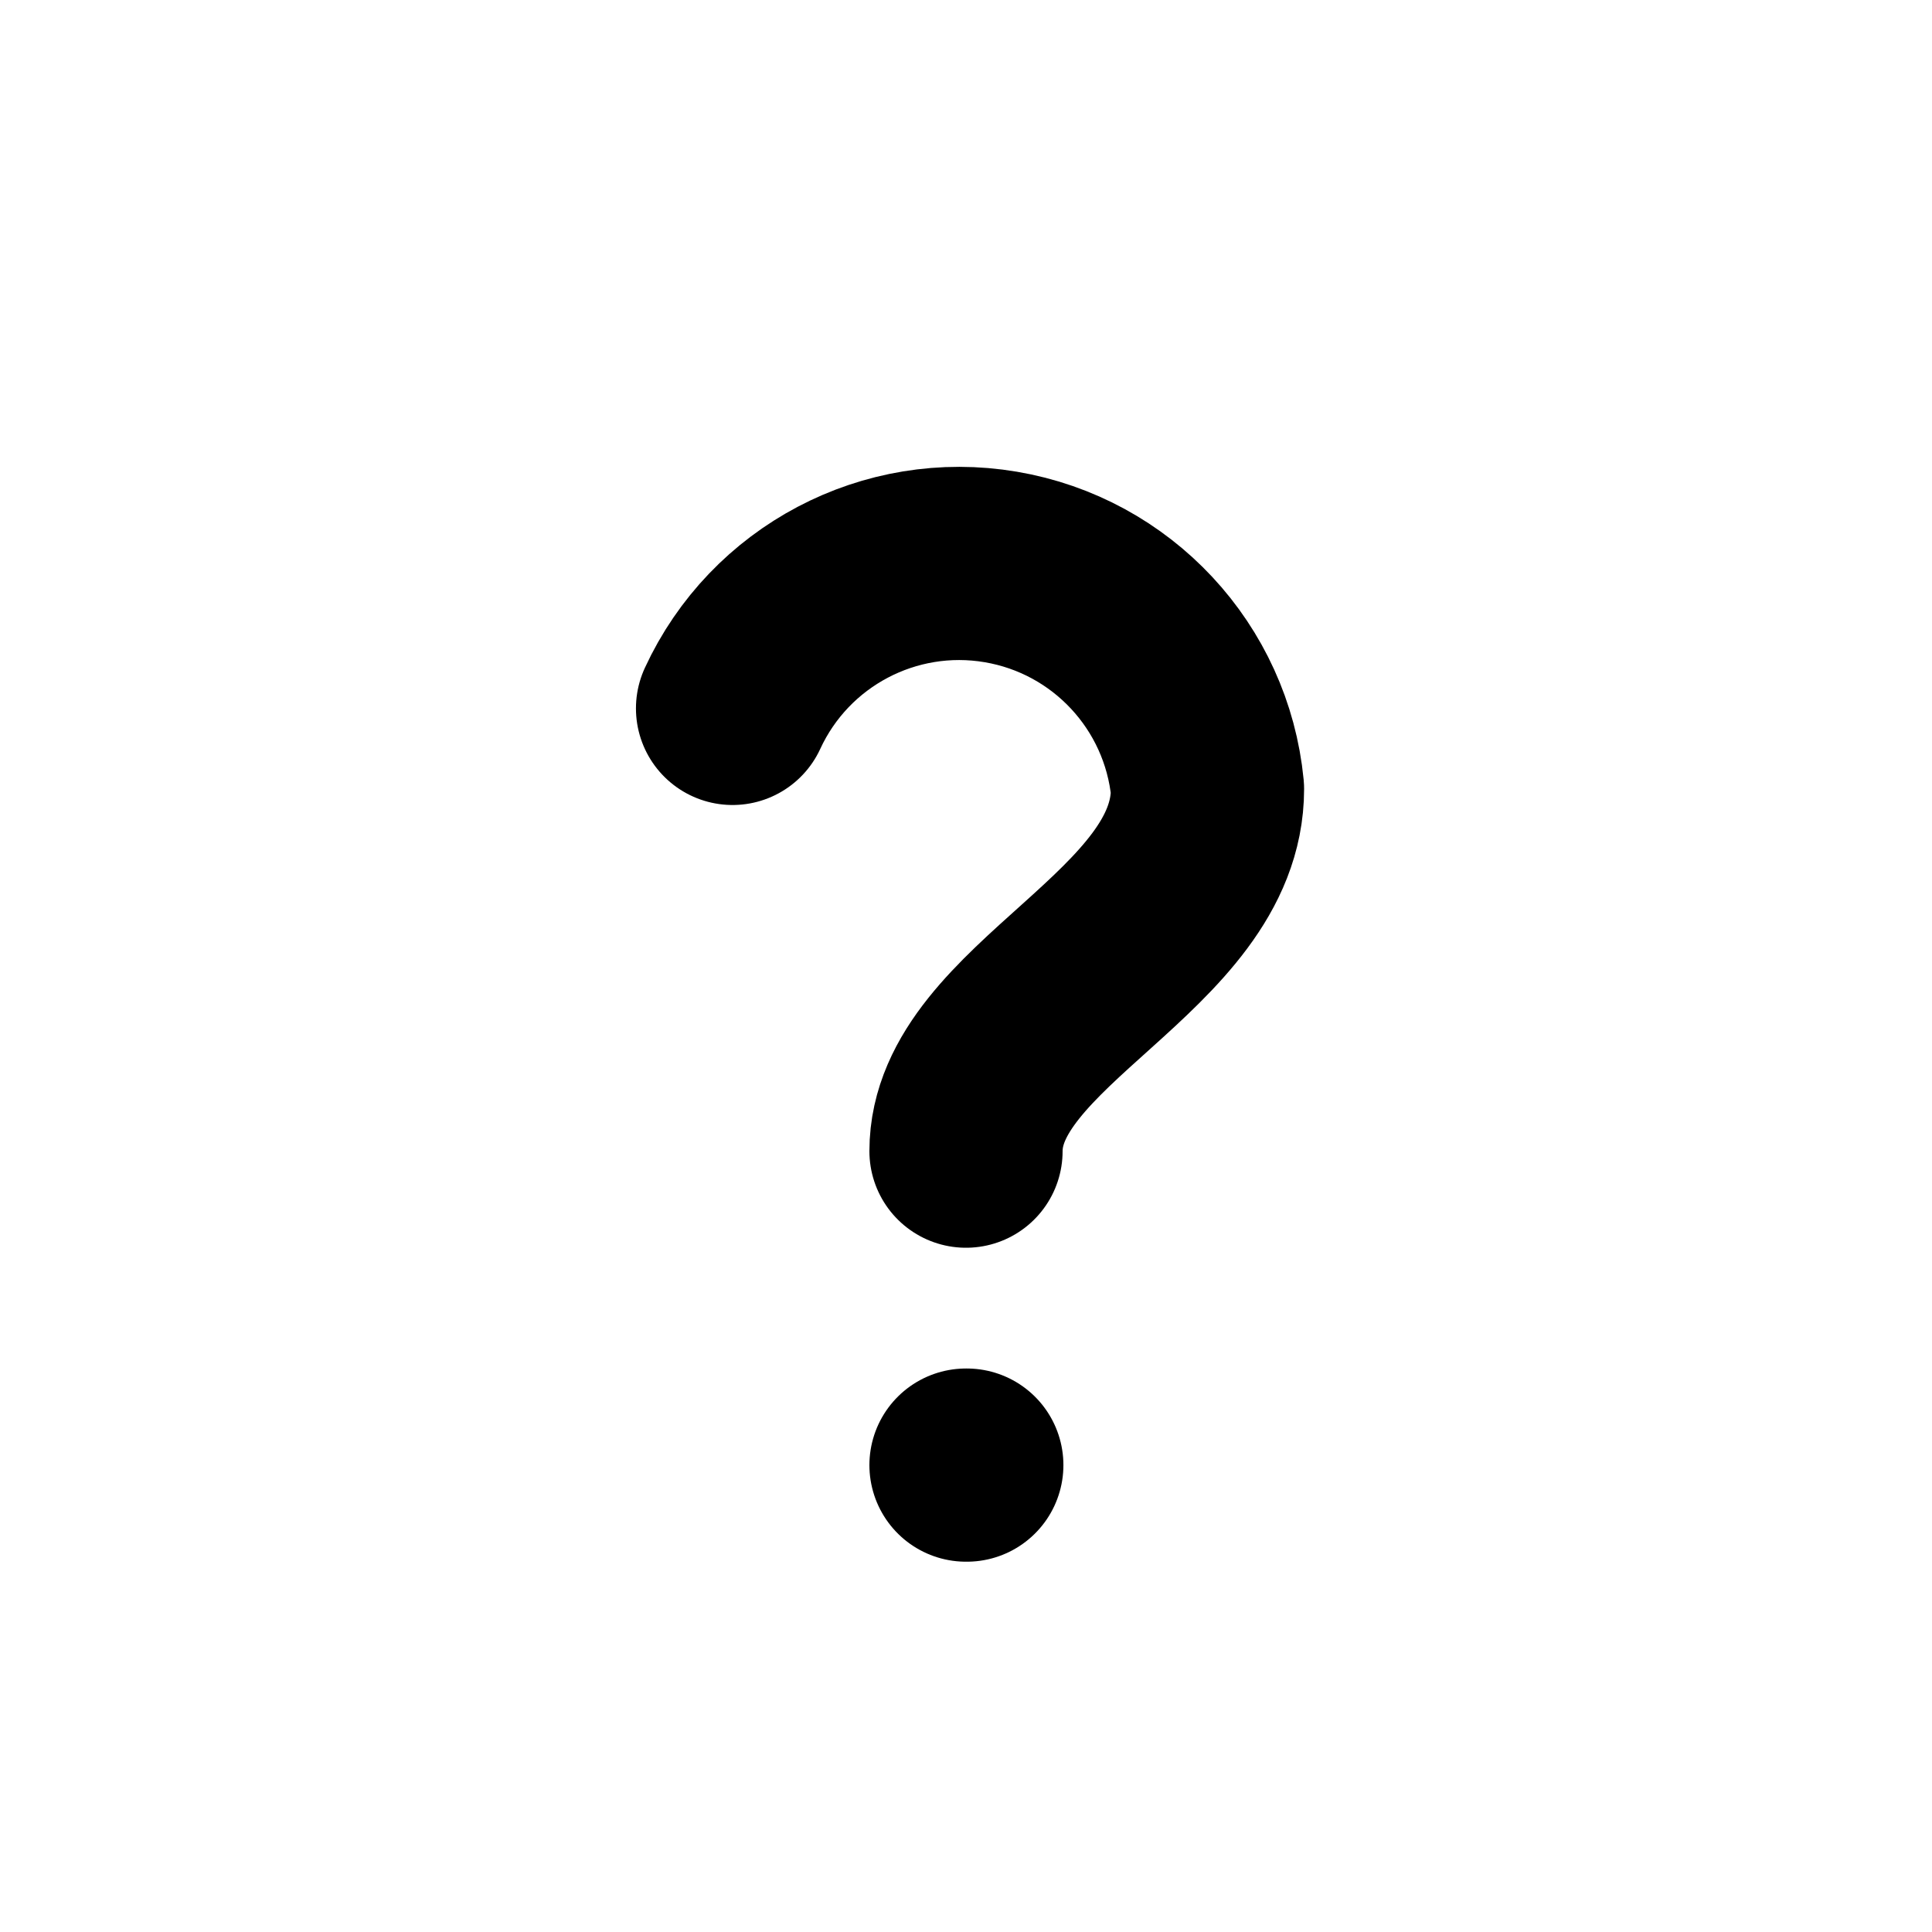
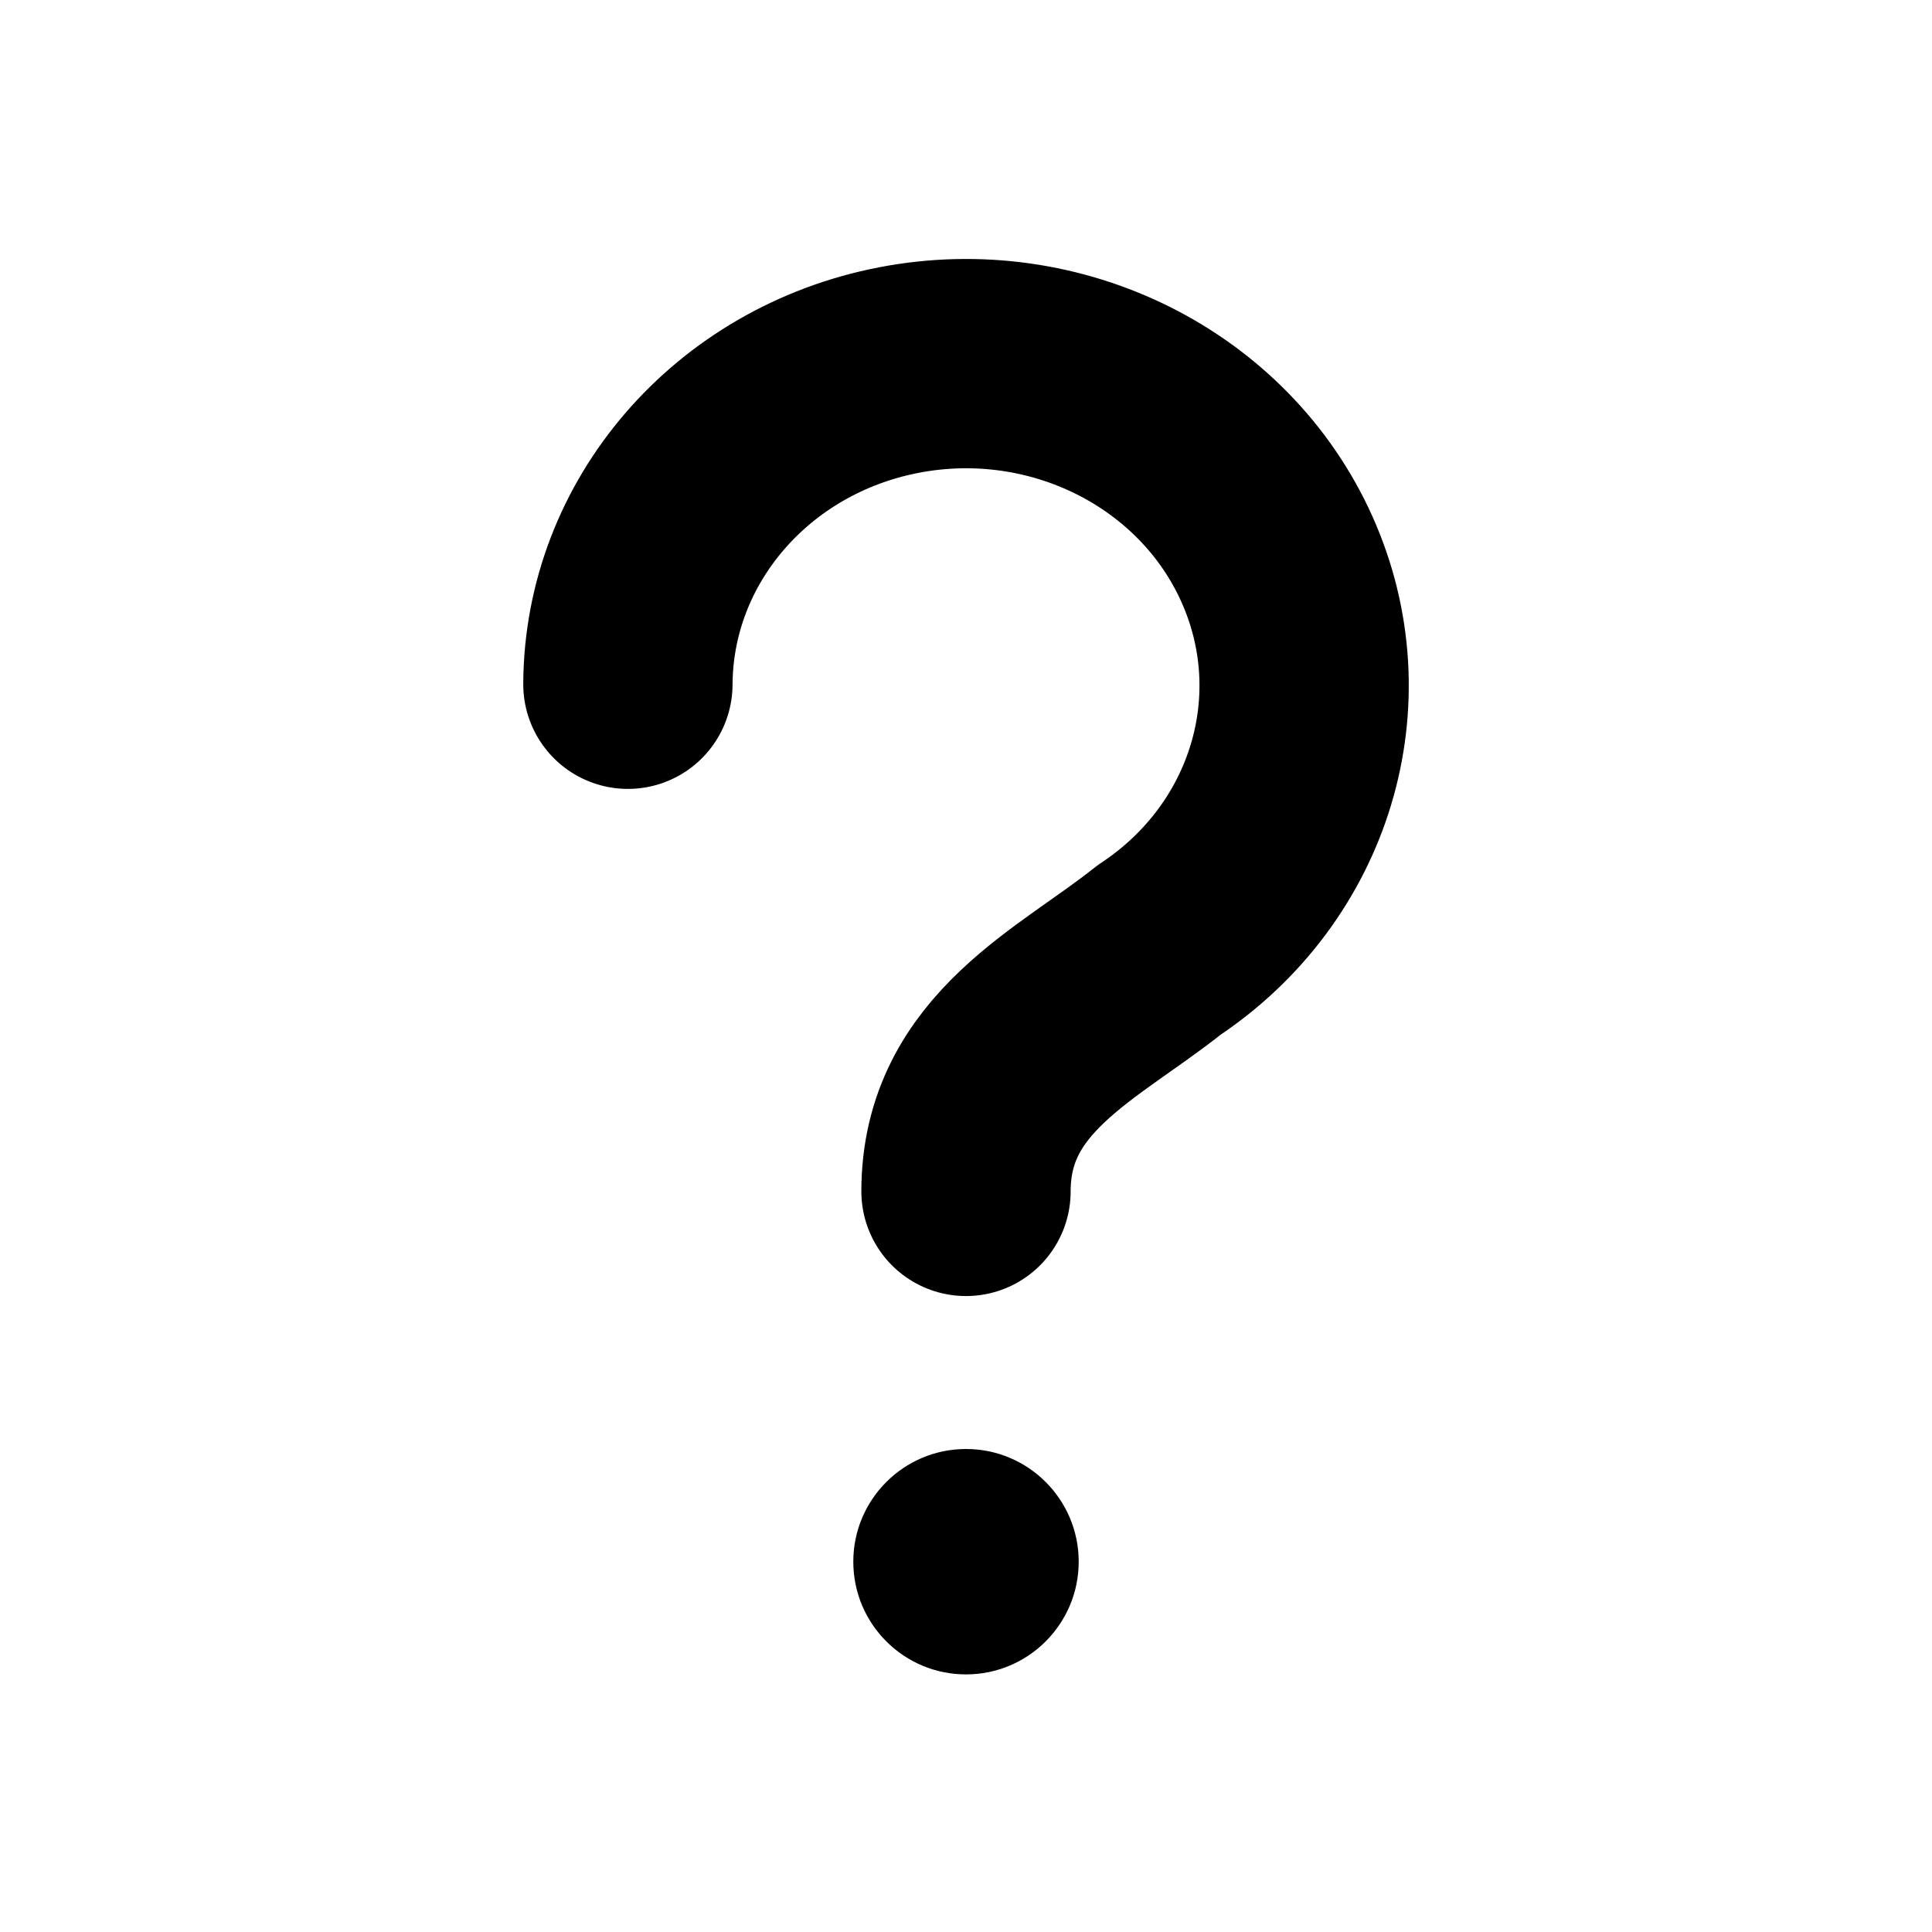
- <svg xmlns="http://www.w3.org/2000/svg" viewBox="0 0 24 24" fill="none" stroke="#000" stroke-width="2.4" stroke-linecap="round" stroke-linejoin="round">
-   <path d="M9.1 8.8a3.1 3.1 0 0 1 5.9 1c0 1.9-3 2.8-3 4.5" />
-   <line x1="12" y1="18.2" x2="12.01" y2="18.2" />
+ <svg xmlns="http://www.w3.org/2000/svg" viewBox="0 0 24 24" fill="none">
+   <path d="M7.8 8.5A4.2 4 0 1 1 14.4 11.8C13.4 12.6 12 13.2 12 14.8" stroke="#000" stroke-width="2.6" stroke-linecap="round" stroke-linejoin="round" />
+   <circle cx="12" cy="19.4" r="1.4" fill="#000" />
</svg>
